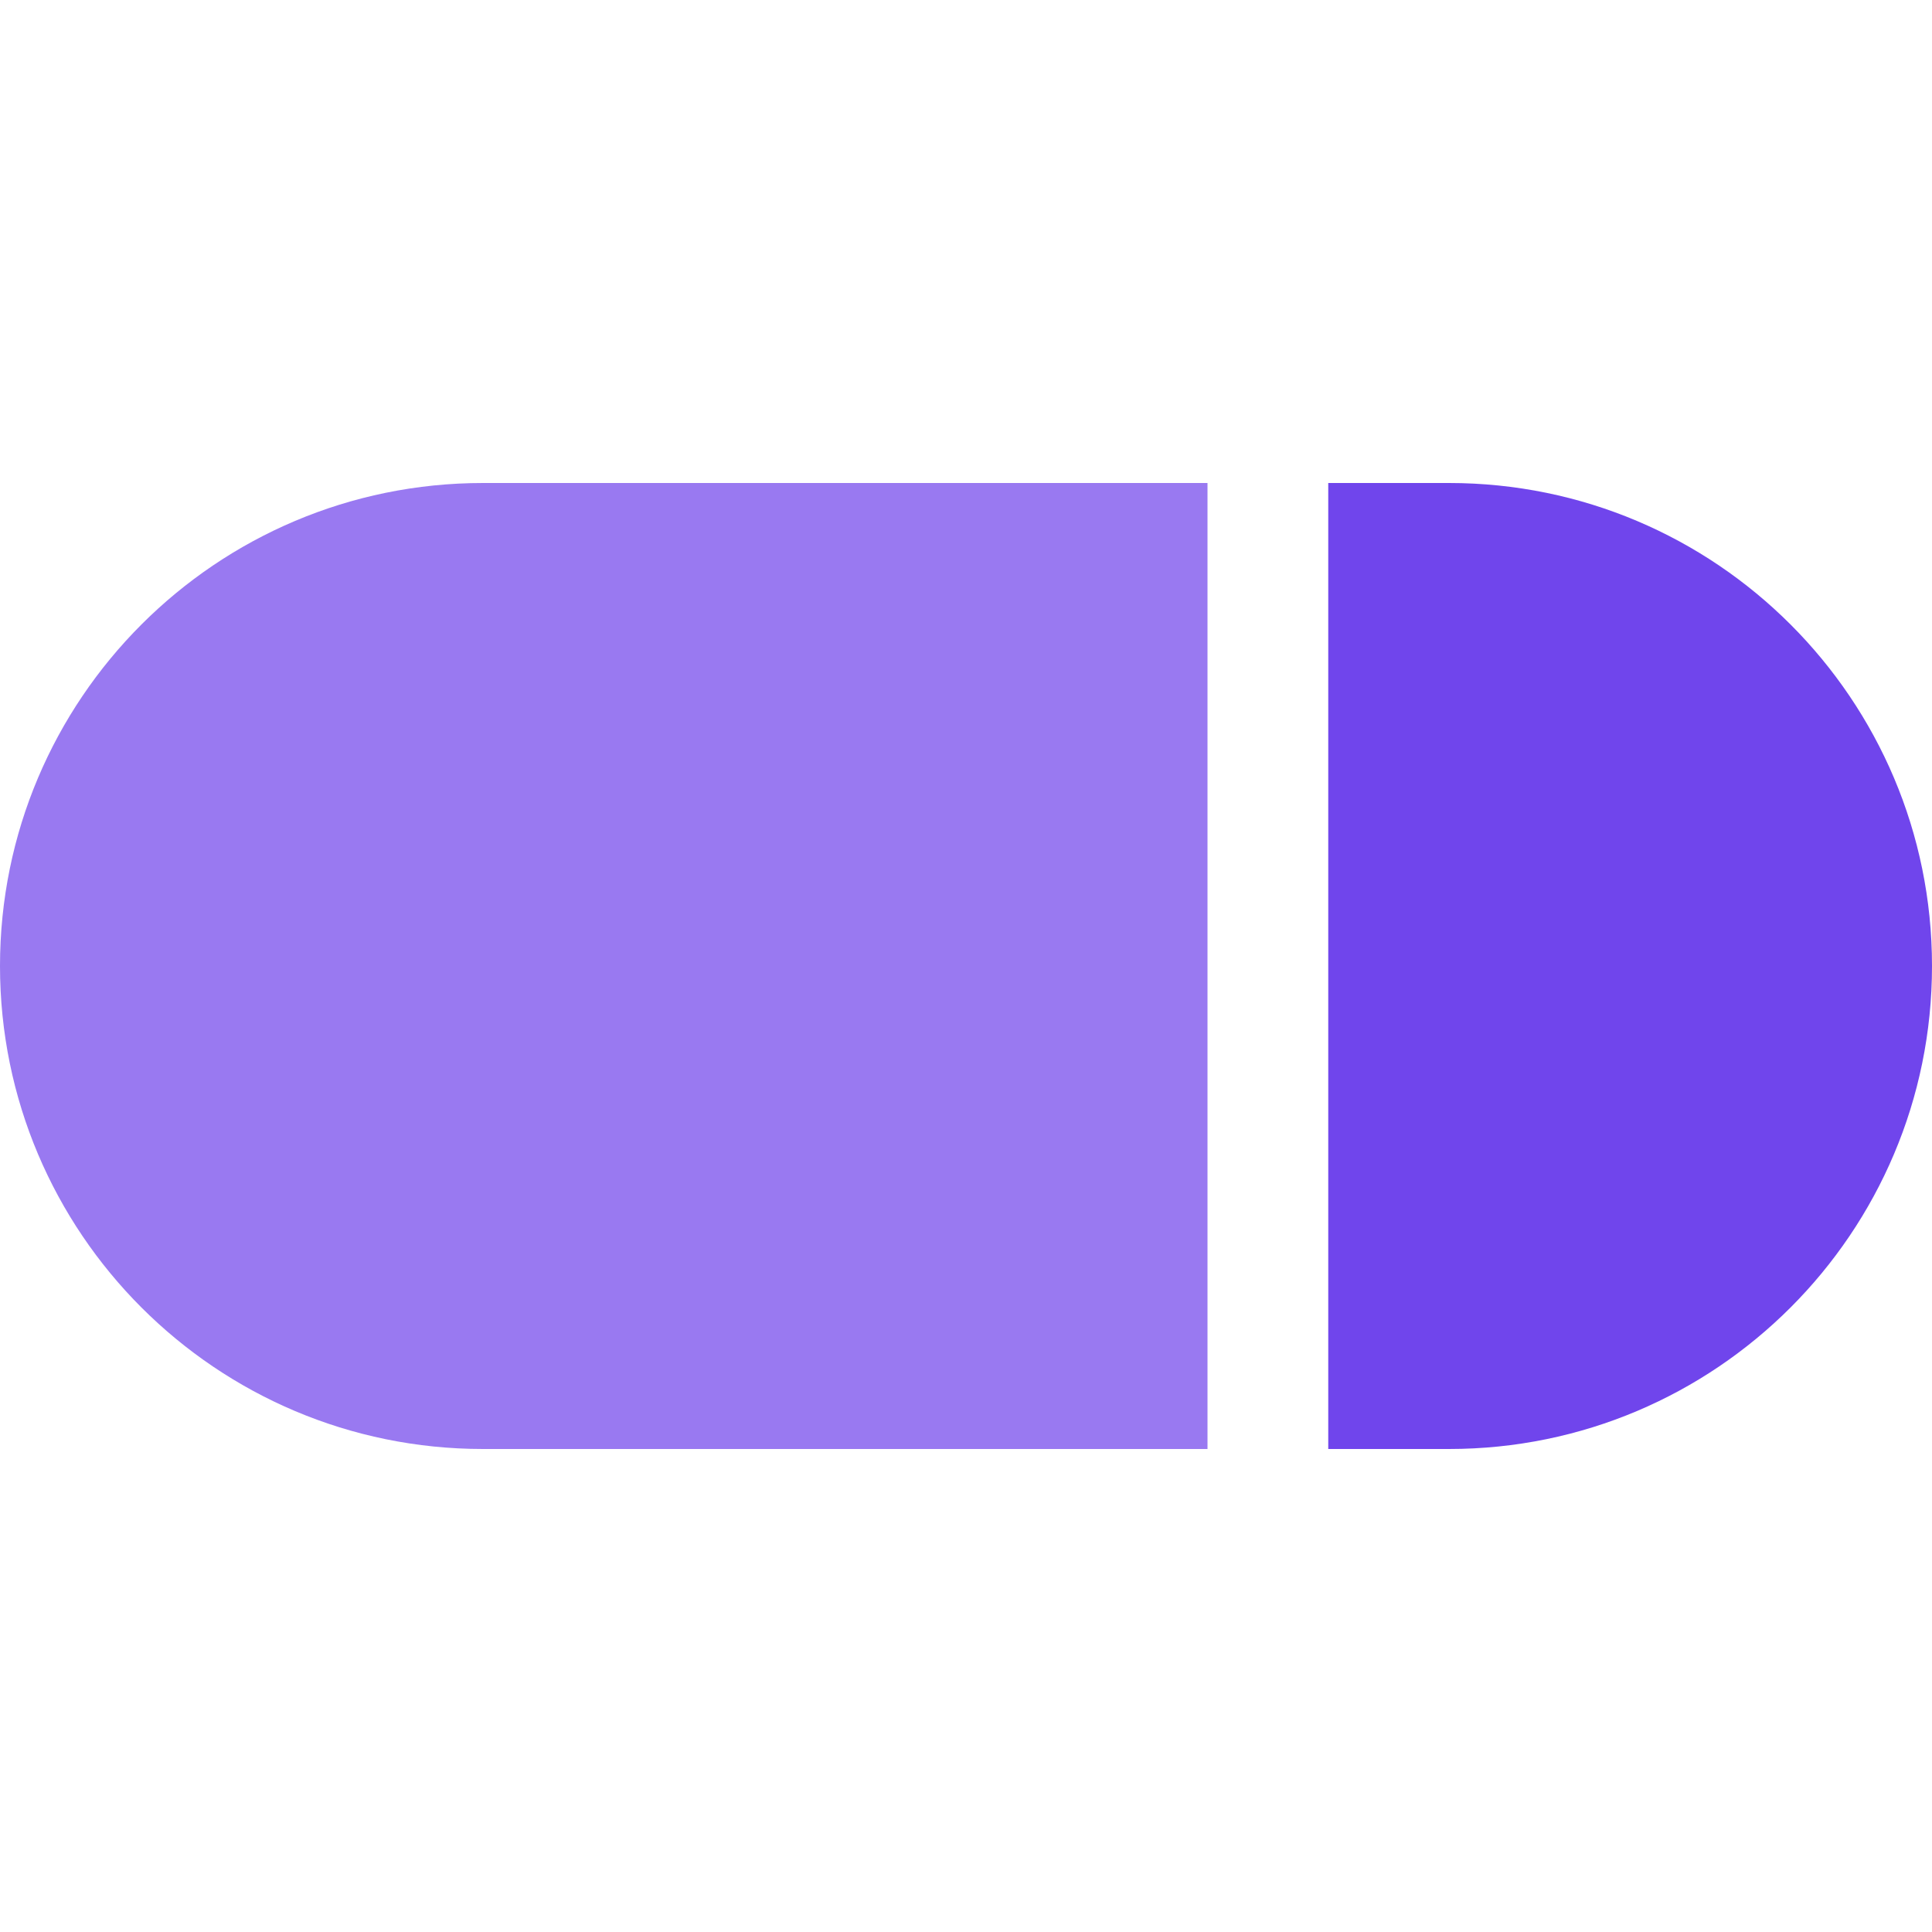
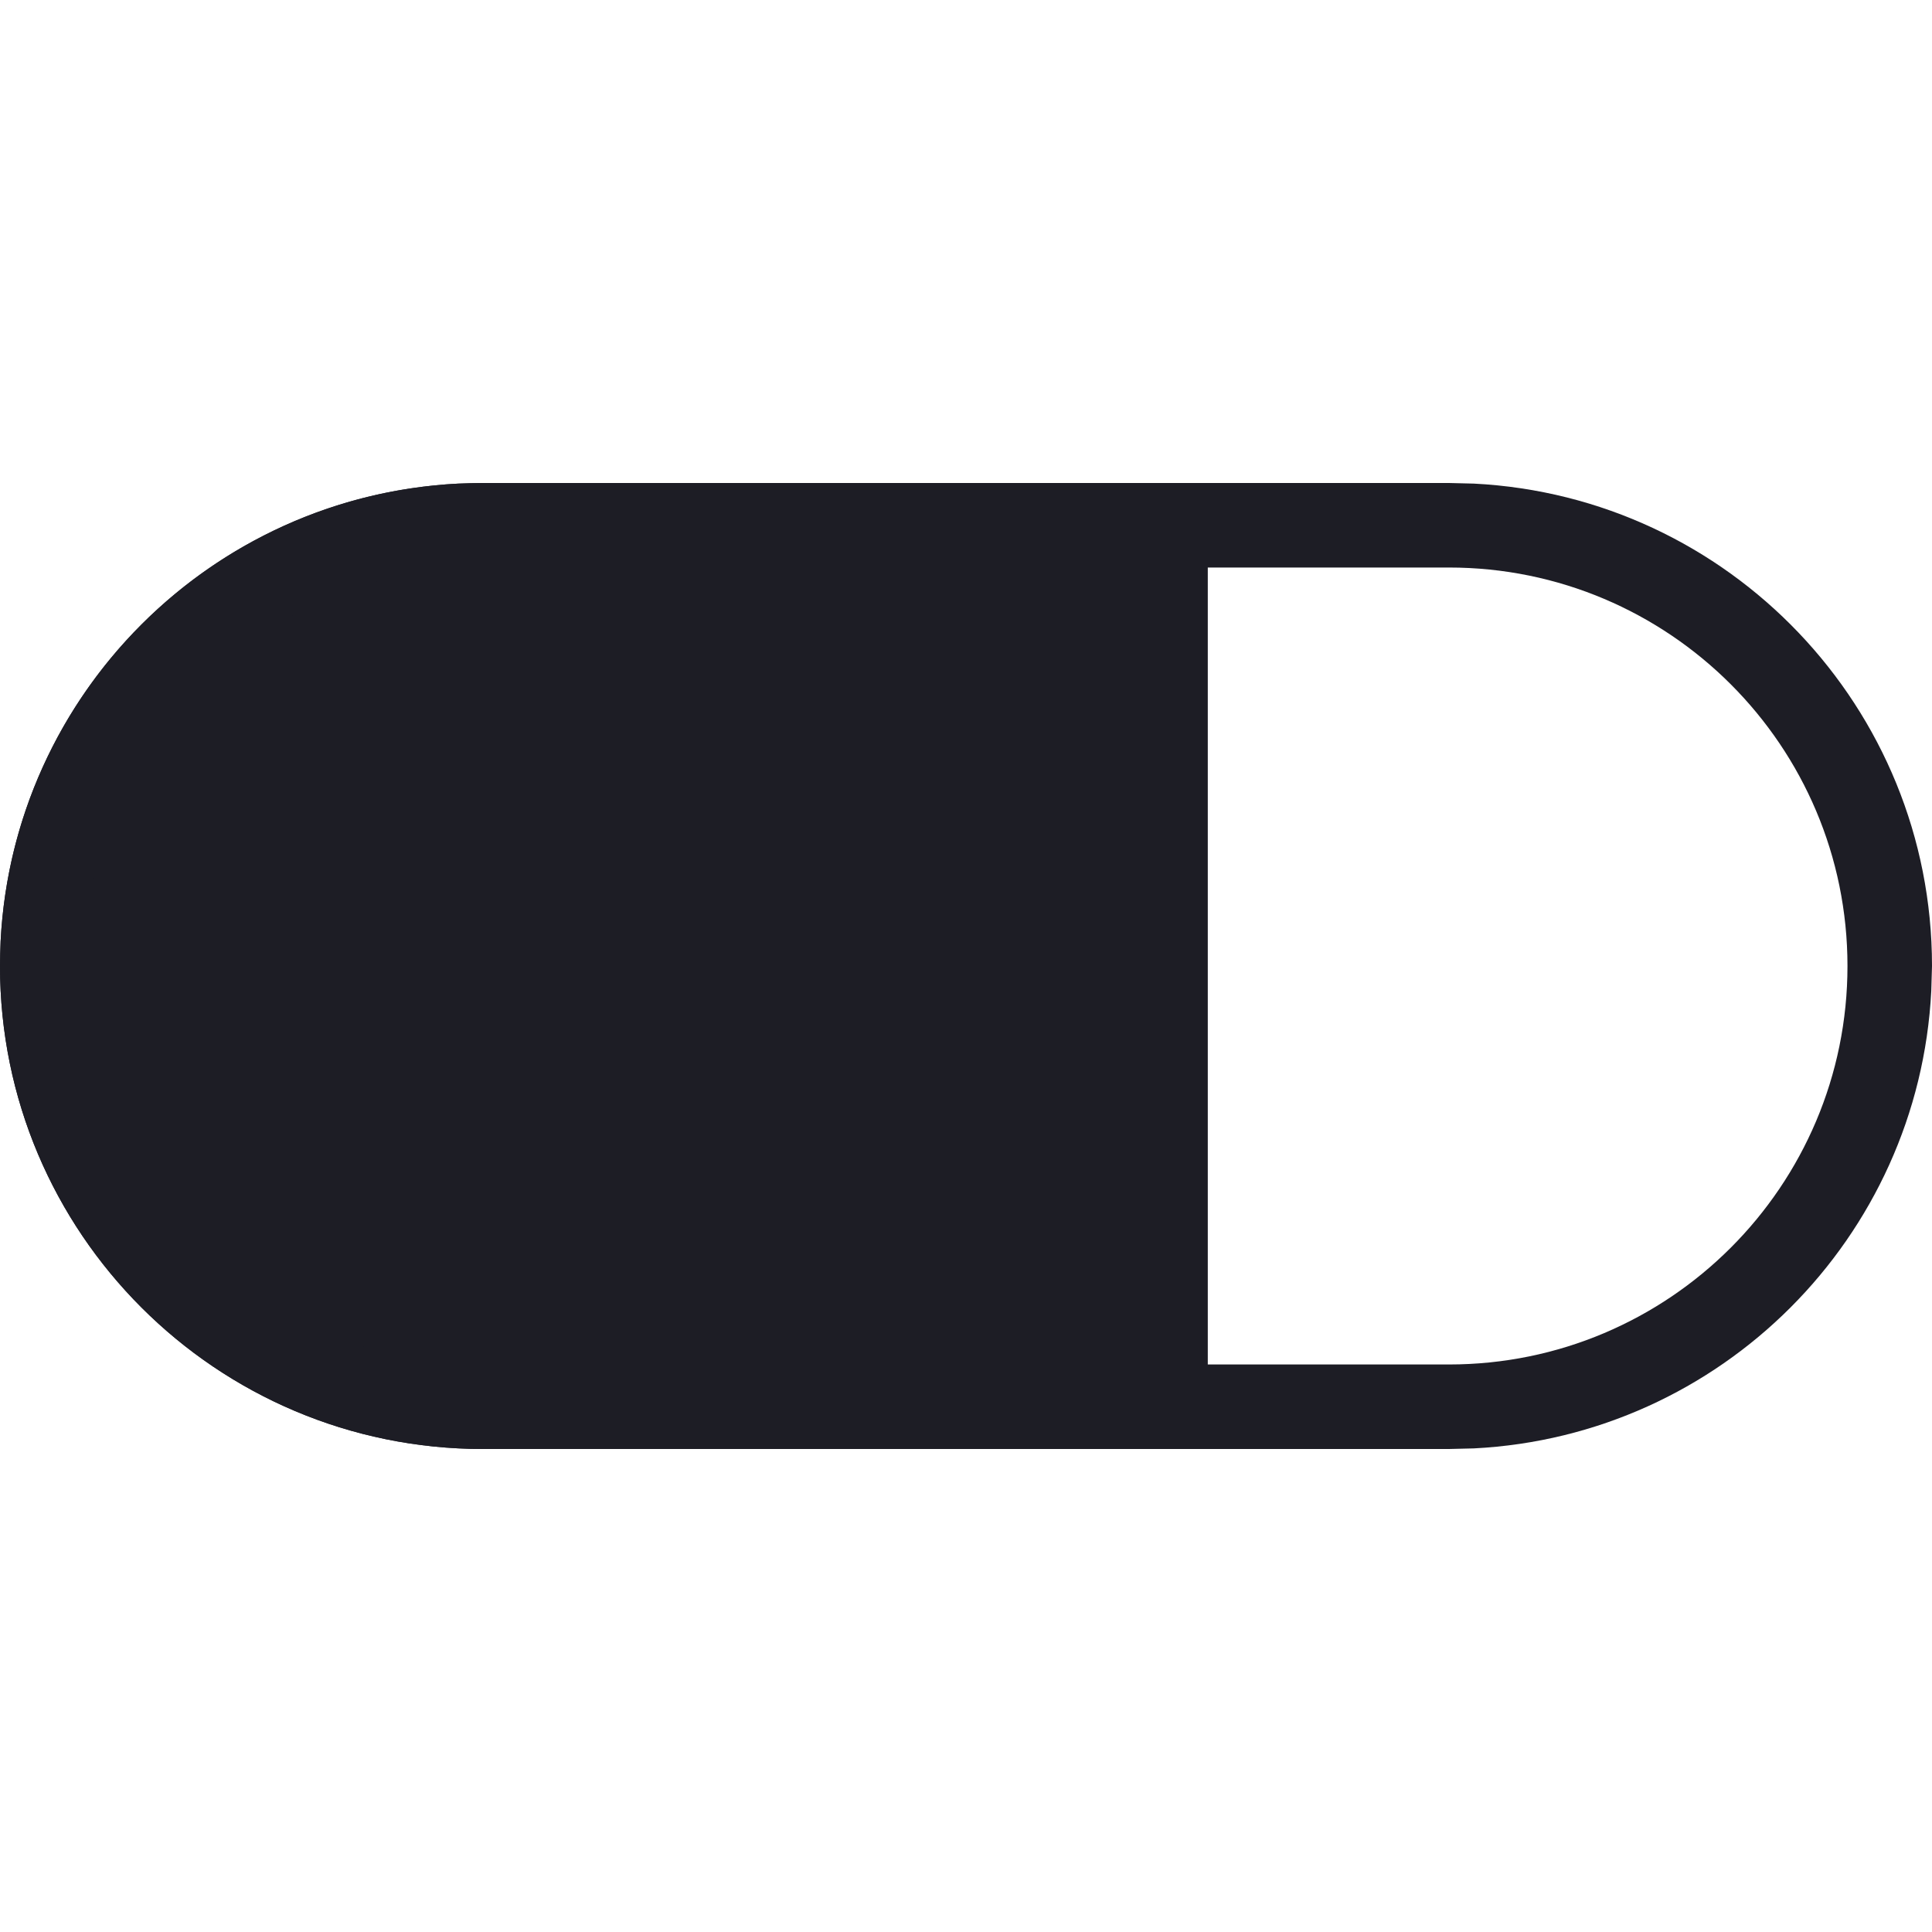
<svg xmlns="http://www.w3.org/2000/svg" width="16" height="16" viewBox="0 0 16 16" fill="none">
-   <path d="M10 12L4 12C1.791 12 -1.93129e-07 10.209 0 8C1.93129e-07 5.791 1.791 4 4 4L10 4V12Z" fill="#9979F1" />
-   <path d="M11 4H12C14.209 4 16 5.791 16 8C16 10.209 14.209 12 12 12H11V4Z" fill="#7045EC" />
+   <path d="M15.3 8C15.3 6.178 13.822 4.7 12 4.7H10V11.3H12V12H9.3V4H12L12.206 4.005C14.319 4.112 16 5.86 16 8L15.994 8.206C15.89 10.251 14.251 11.891 12.206 11.995L12 12V11.3C13.822 11.3 15.3 9.822 15.3 8Z" fill="#1D1D25" />
+   <path d="M10 12L4 12C1.791 12 -1.93129e-07 10.209 0 8C1.93129e-07 5.791 1.791 4 4 4L10 4V12Z" fill="#1D1D25" />
+   <path d="M0.7 8C0.7 9.823 2.177 11.3 4 11.3L9.3 11.3V4.7L4 4.7V4L10 4V12L4 12C1.791 12 -1.93129e-07 10.209 0 8L0.005 7.794C0.109 5.749 1.749 4.109 3.794 4.005L4 4V4.7C2.177 4.7 0.7 6.177 0.7 8Z" fill="#1D1D25" />
</svg>
